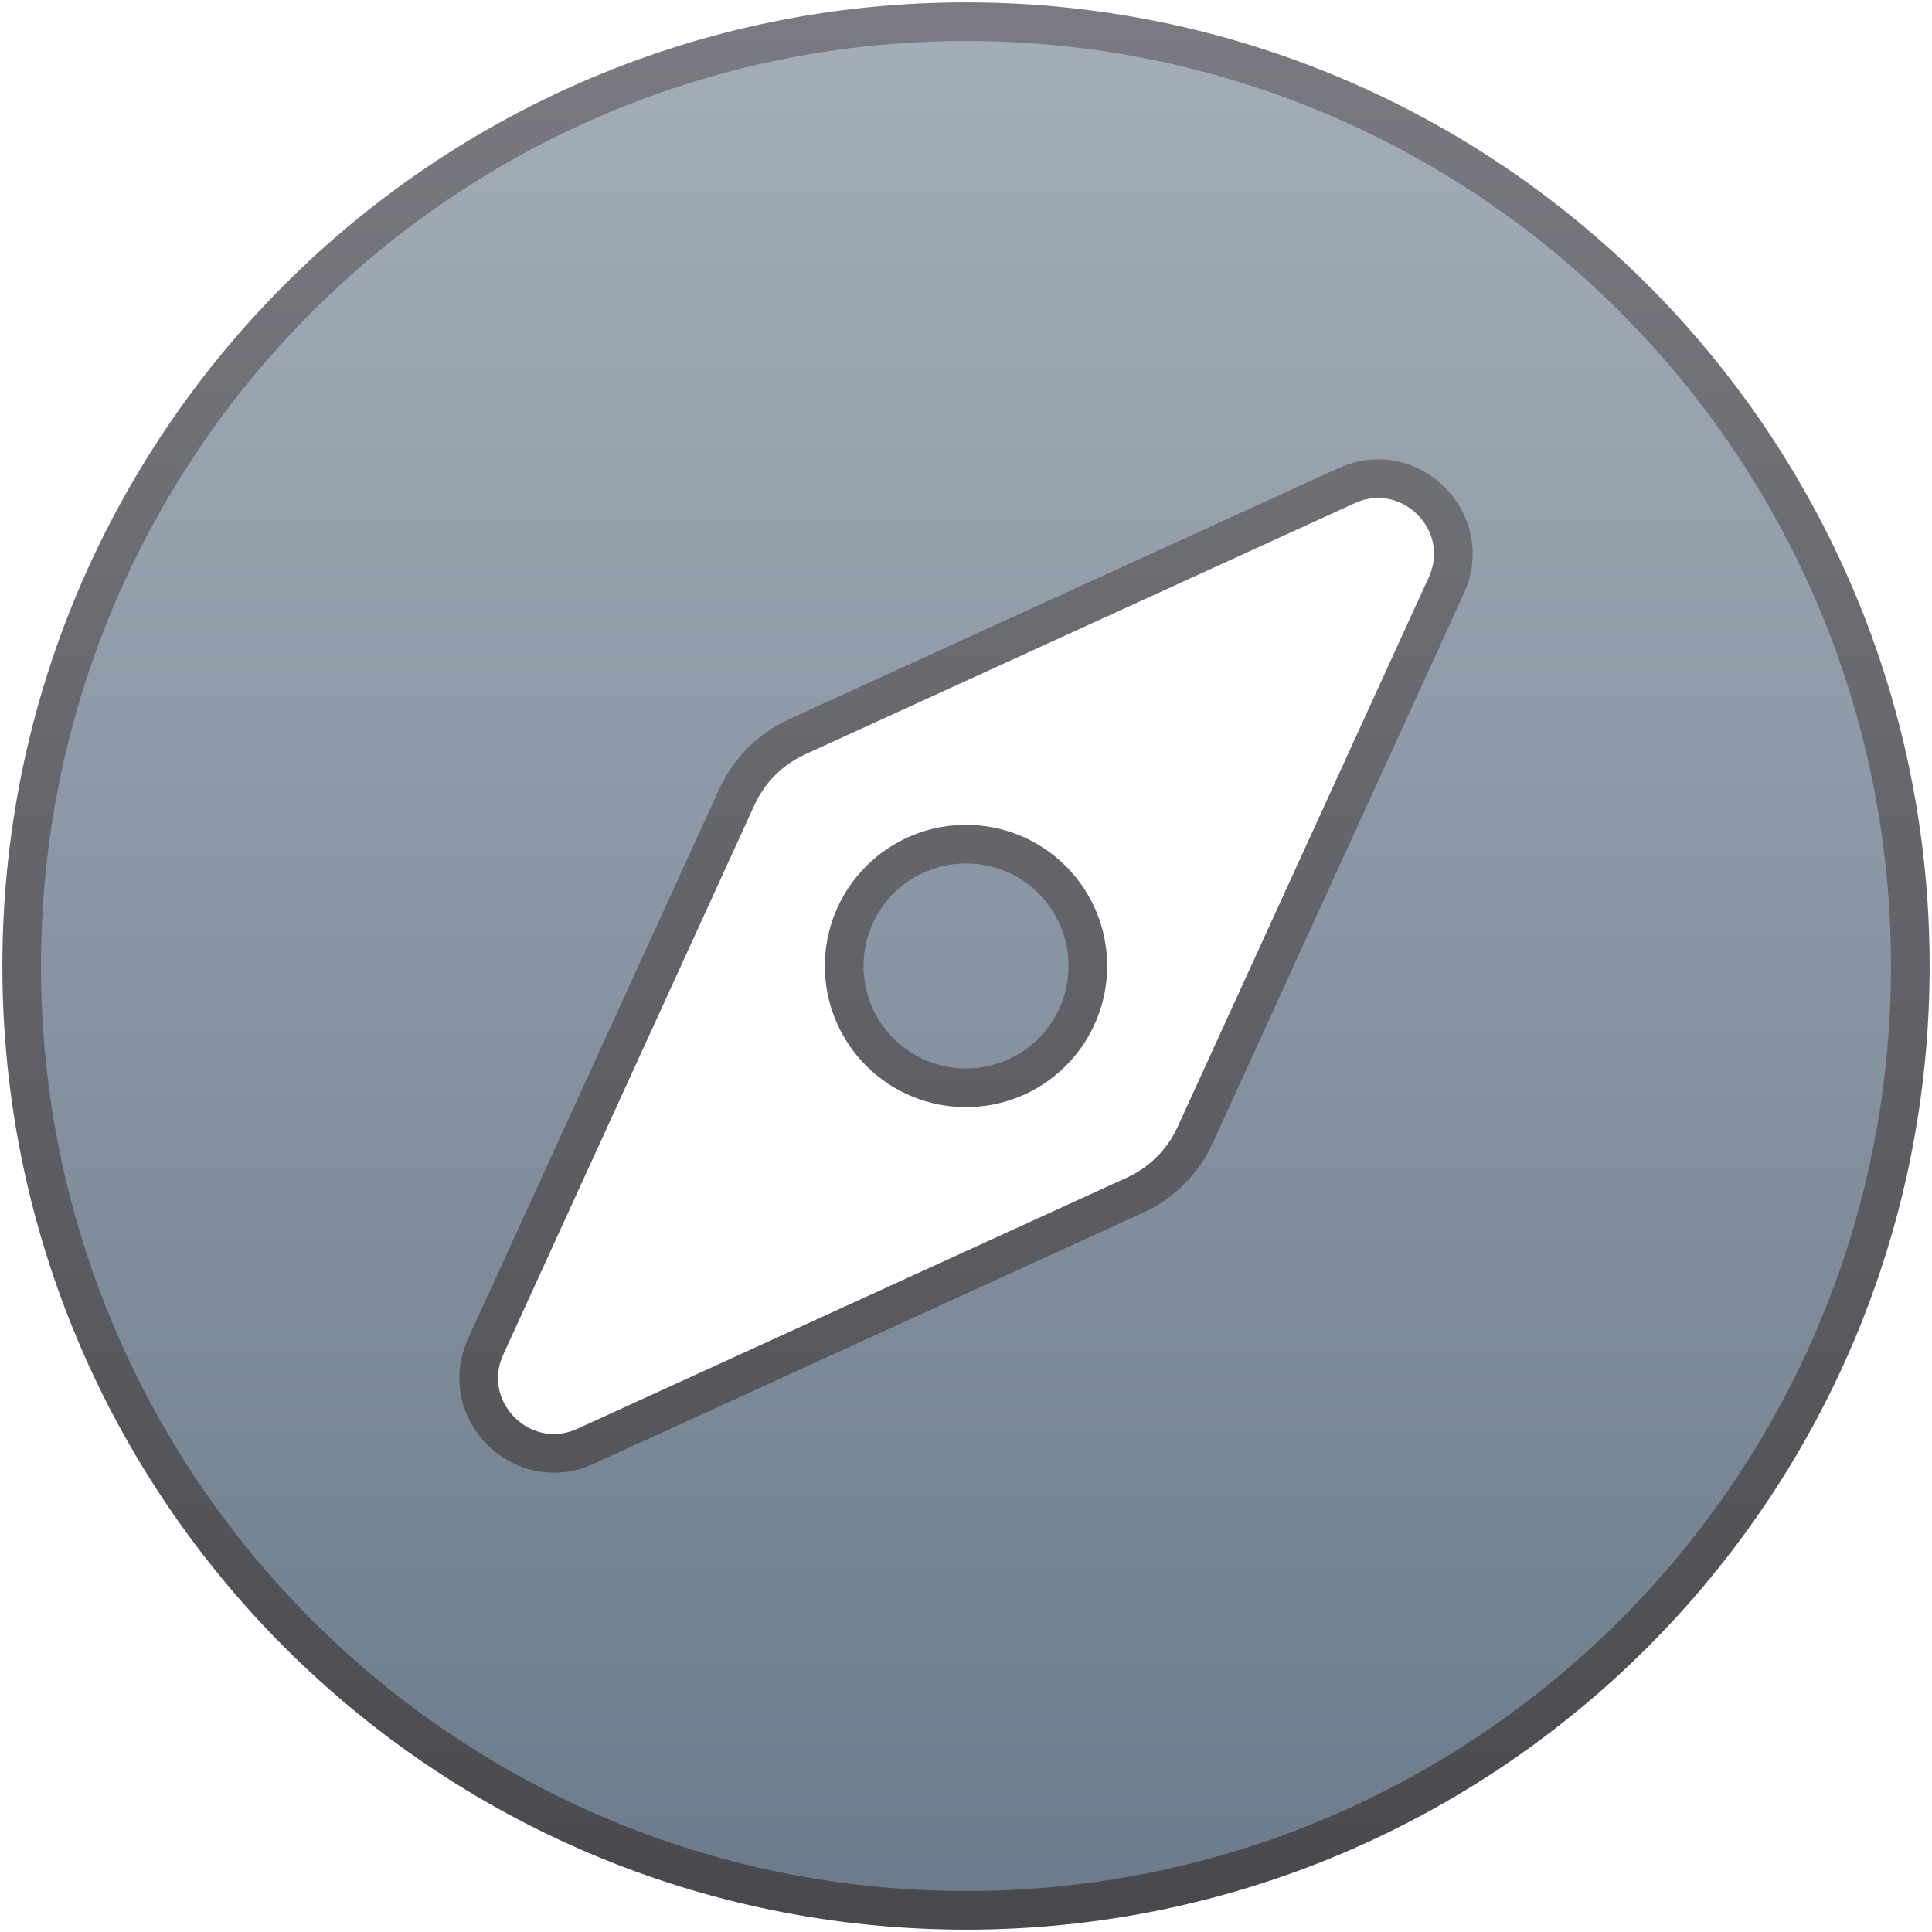
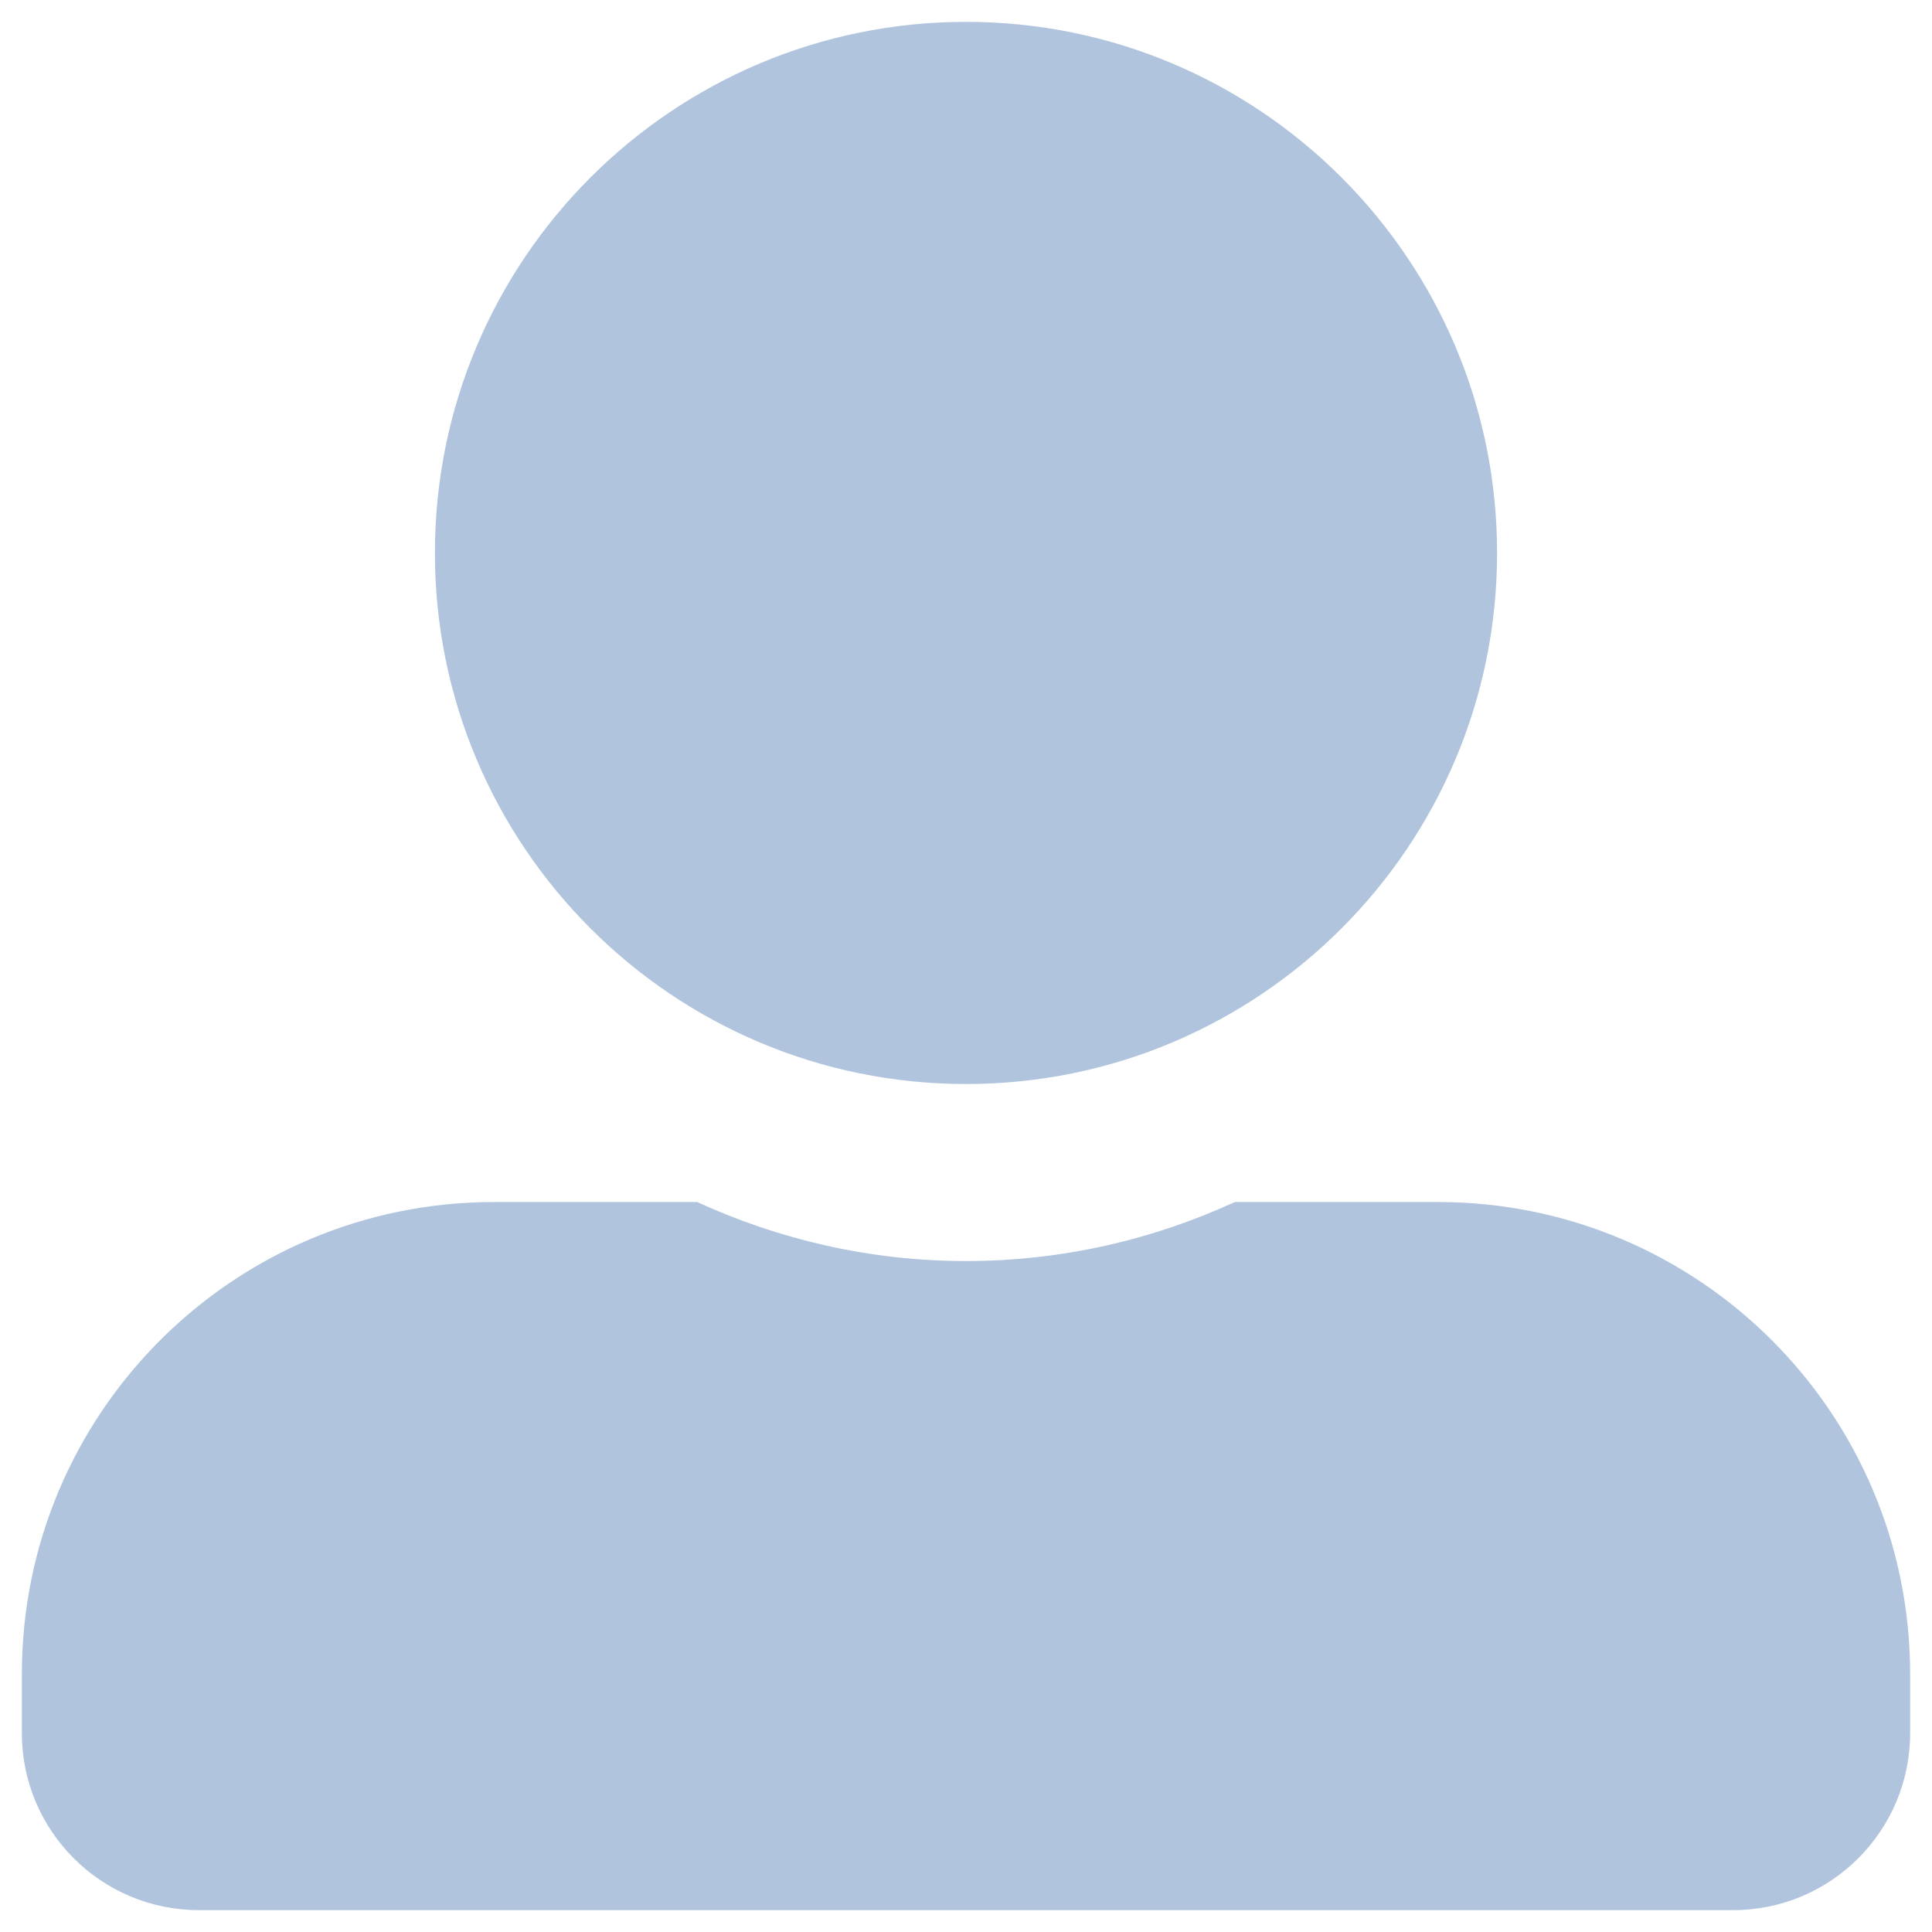
<svg xmlns="http://www.w3.org/2000/svg" viewBox="0 0 500 500">
-   <defs>
-     <linearGradient gradientUnits="userSpaceOnUse" x1="250" y1="5.613" x2="250" y2="494.387" id="gradient-0">
-       <stop offset="0" style="stop-color: rgba(164, 174, 185, 1)" />
-       <stop offset="1" style="stop-color: rgba(107, 123, 139, 1)" />
-     </linearGradient>
-     <linearGradient gradientUnits="userSpaceOnUse" x1="250" y1="5.613" x2="250" y2="494.387" id="gradient-1">
-       <stop offset="0" style="stop-color: rgba(122, 122, 130, 1)" />
-       <stop offset="1" style="stop-color: rgba(73, 73, 77, 1)" />
-     </linearGradient>
-   </defs>
-   <path d="M 227.708 227.699 C 215.393 240.018 215.393 259.984 227.708 272.292 C 240.018 284.608 259.993 284.608 272.301 272.292 C 284.618 259.972 284.618 240.007 272.301 227.699 C 259.983 215.392 240.018 215.392 227.708 227.699 Z M 250.004 5.613 C 115.026 5.613 5.613 115.026 5.613 250.001 C 5.613 384.975 115.026 494.387 250.004 494.387 C 384.974 494.387 494.387 384.975 494.387 250.001 C 494.387 115.026 384.974 5.613 250.004 5.613 Z M 374.302 151.505 L 309.295 293.754 C 306.151 300.634 300.633 306.149 293.754 309.295 L 151.519 374.303 C 135.11 381.801 118.2 364.891 125.698 348.485 L 190.717 206.236 C 193.864 199.357 199.379 193.842 206.257 190.696 L 348.494 125.689 C 364.903 118.199 381.802 135.1 374.302 151.505 Z" style="stroke-miterlimit: 10; vector-effect: non-scaling-stroke; stroke-linecap: round; stroke-width: 10px; fill: url(#gradient-0); paint-order: fill; stroke: url(#gradient-1);" />
+   <path d="M 250 280.543 C 325.88 280.543 387.443 218.981 387.443 143.101 C 387.443 67.221 325.88 5.658 250 5.658 C 174.12 5.658 112.557 67.221 112.557 143.101 C 112.557 218.981 174.12 280.543 250 280.543 Z M 372.171 311.086 L 319.581 311.086 C 298.391 320.821 274.816 326.357 250 326.357 C 225.184 326.357 201.704 320.821 180.419 311.086 L 127.829 311.086 C 60.349 311.086 5.658 365.776 5.658 433.256 L 5.658 448.528 C 5.658 473.821 26.179 494.342 51.472 494.342 L 448.528 494.342 C 473.821 494.342 494.342 473.821 494.342 448.528 L 494.342 433.256 C 494.342 365.776 439.651 311.086 372.171 311.086 Z" style="fill: rgb(176, 196, 222);" />
</svg>
